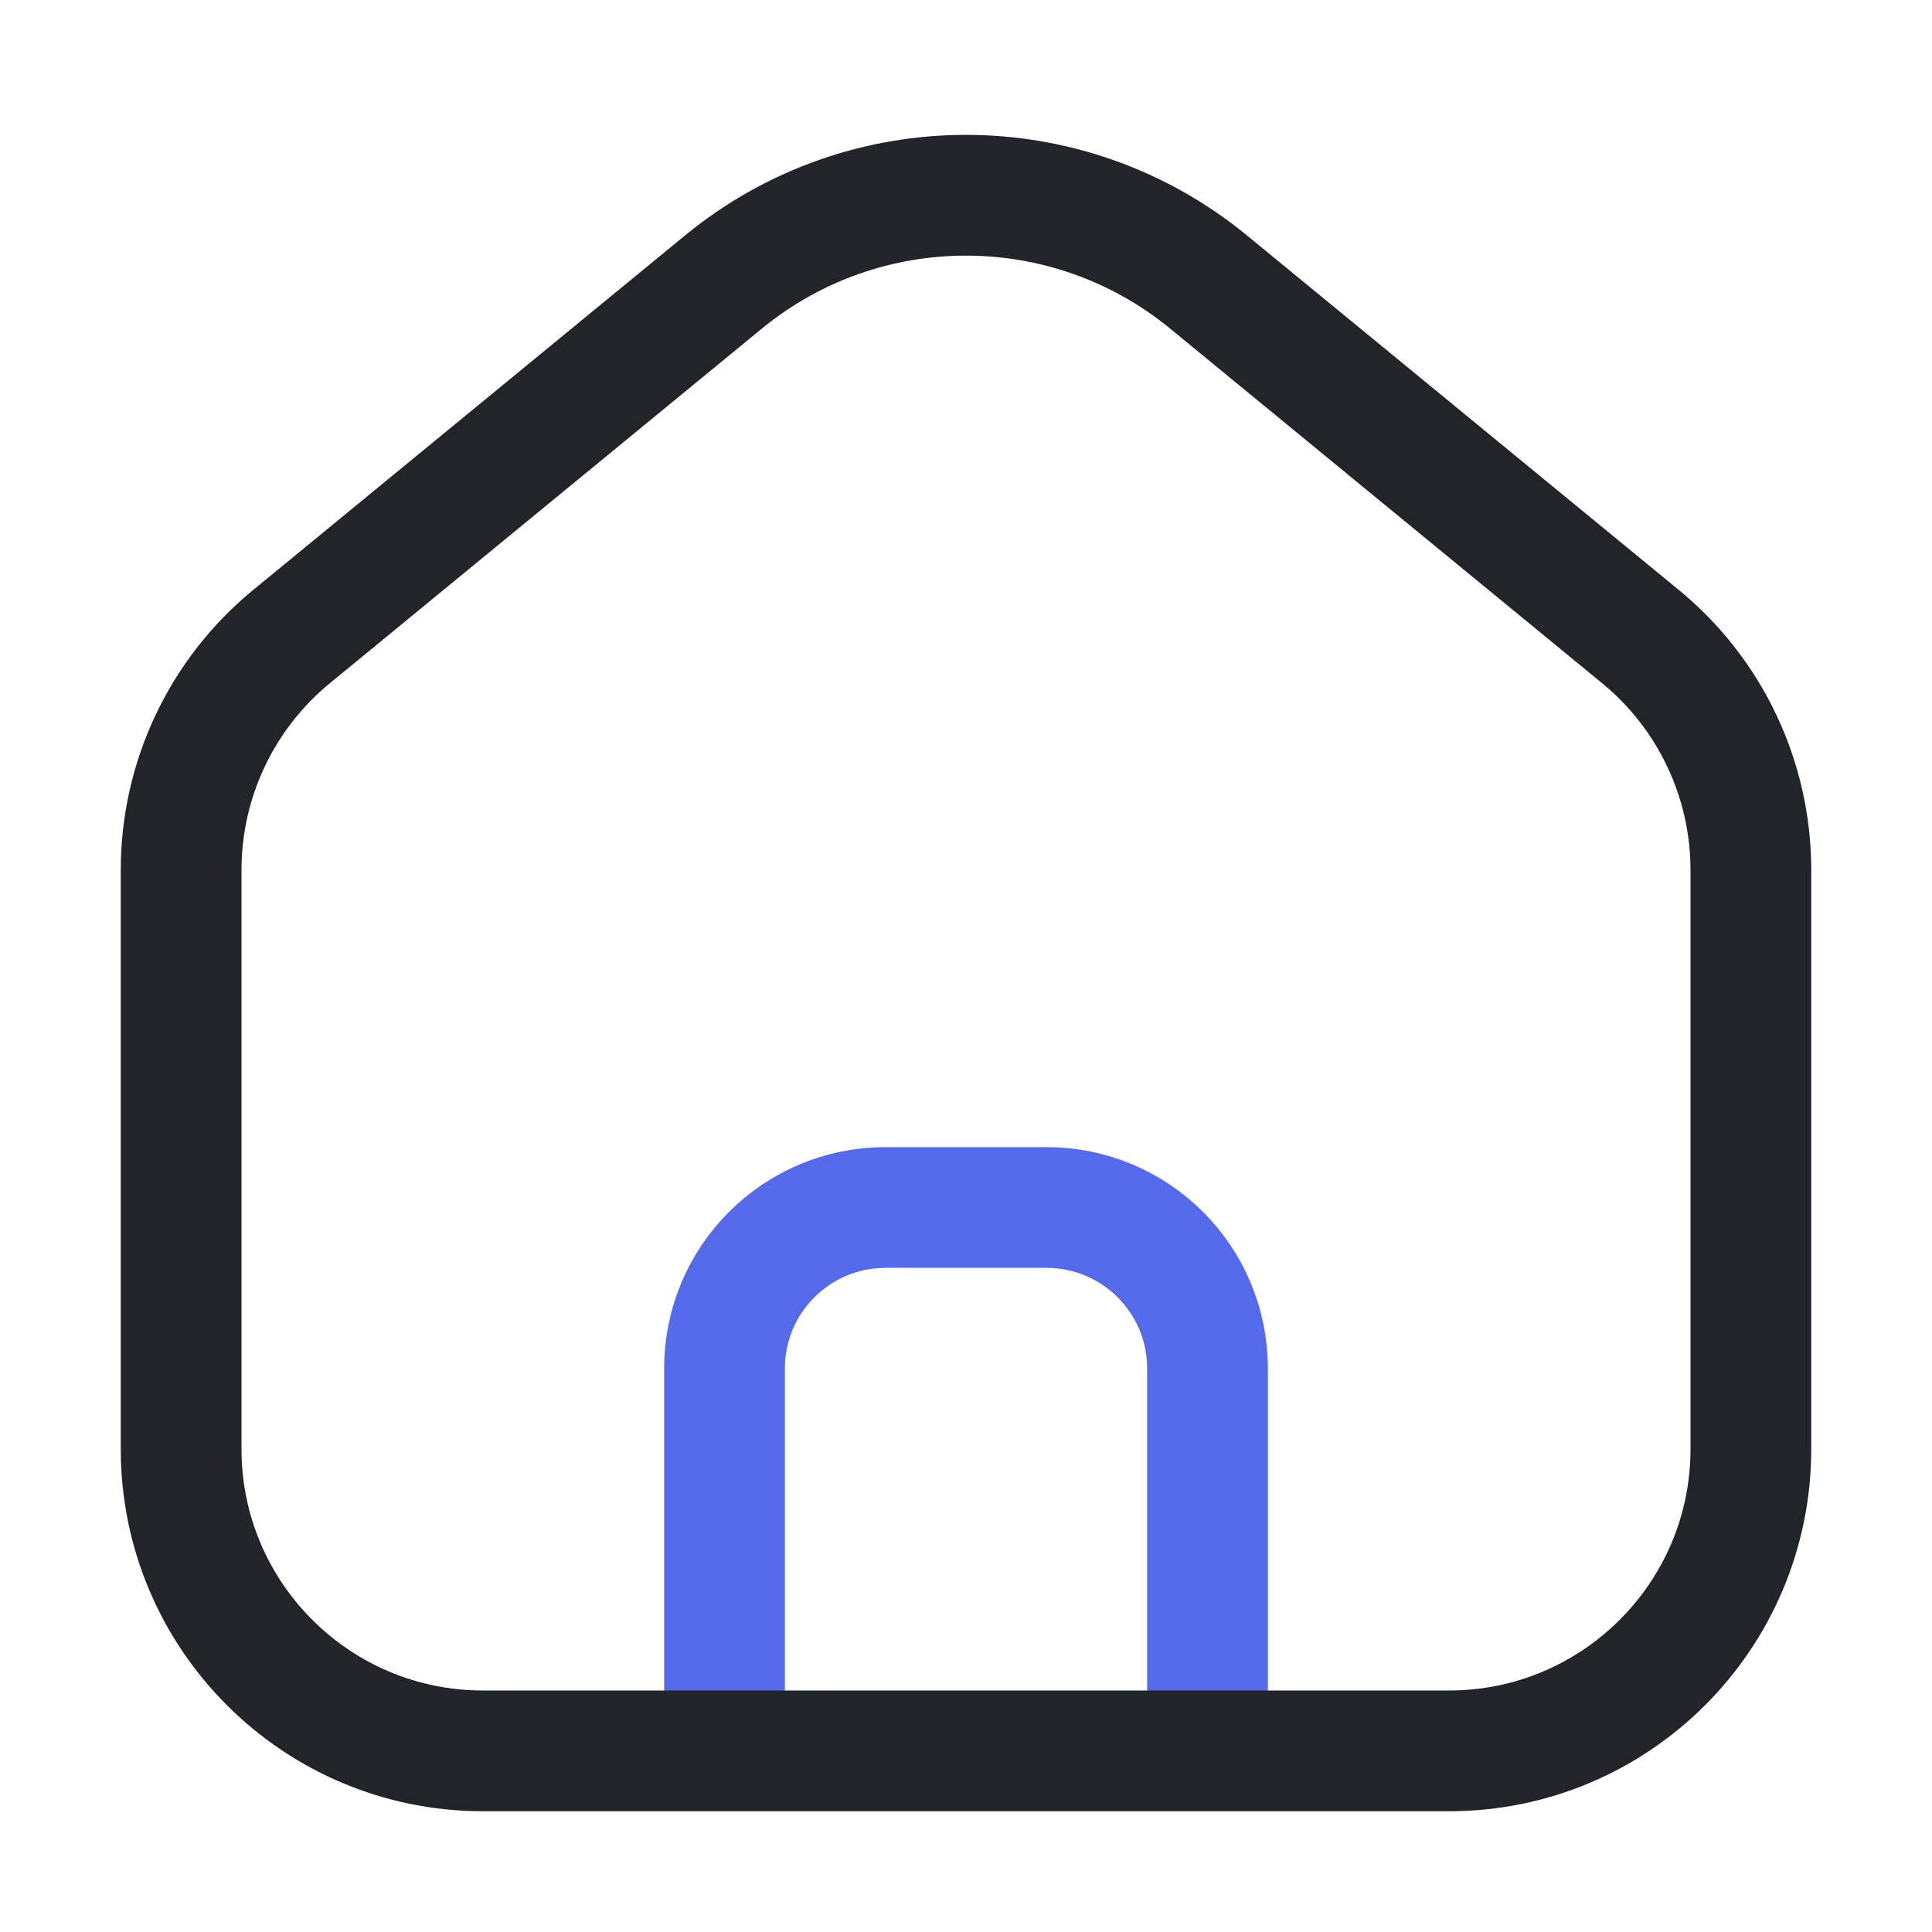
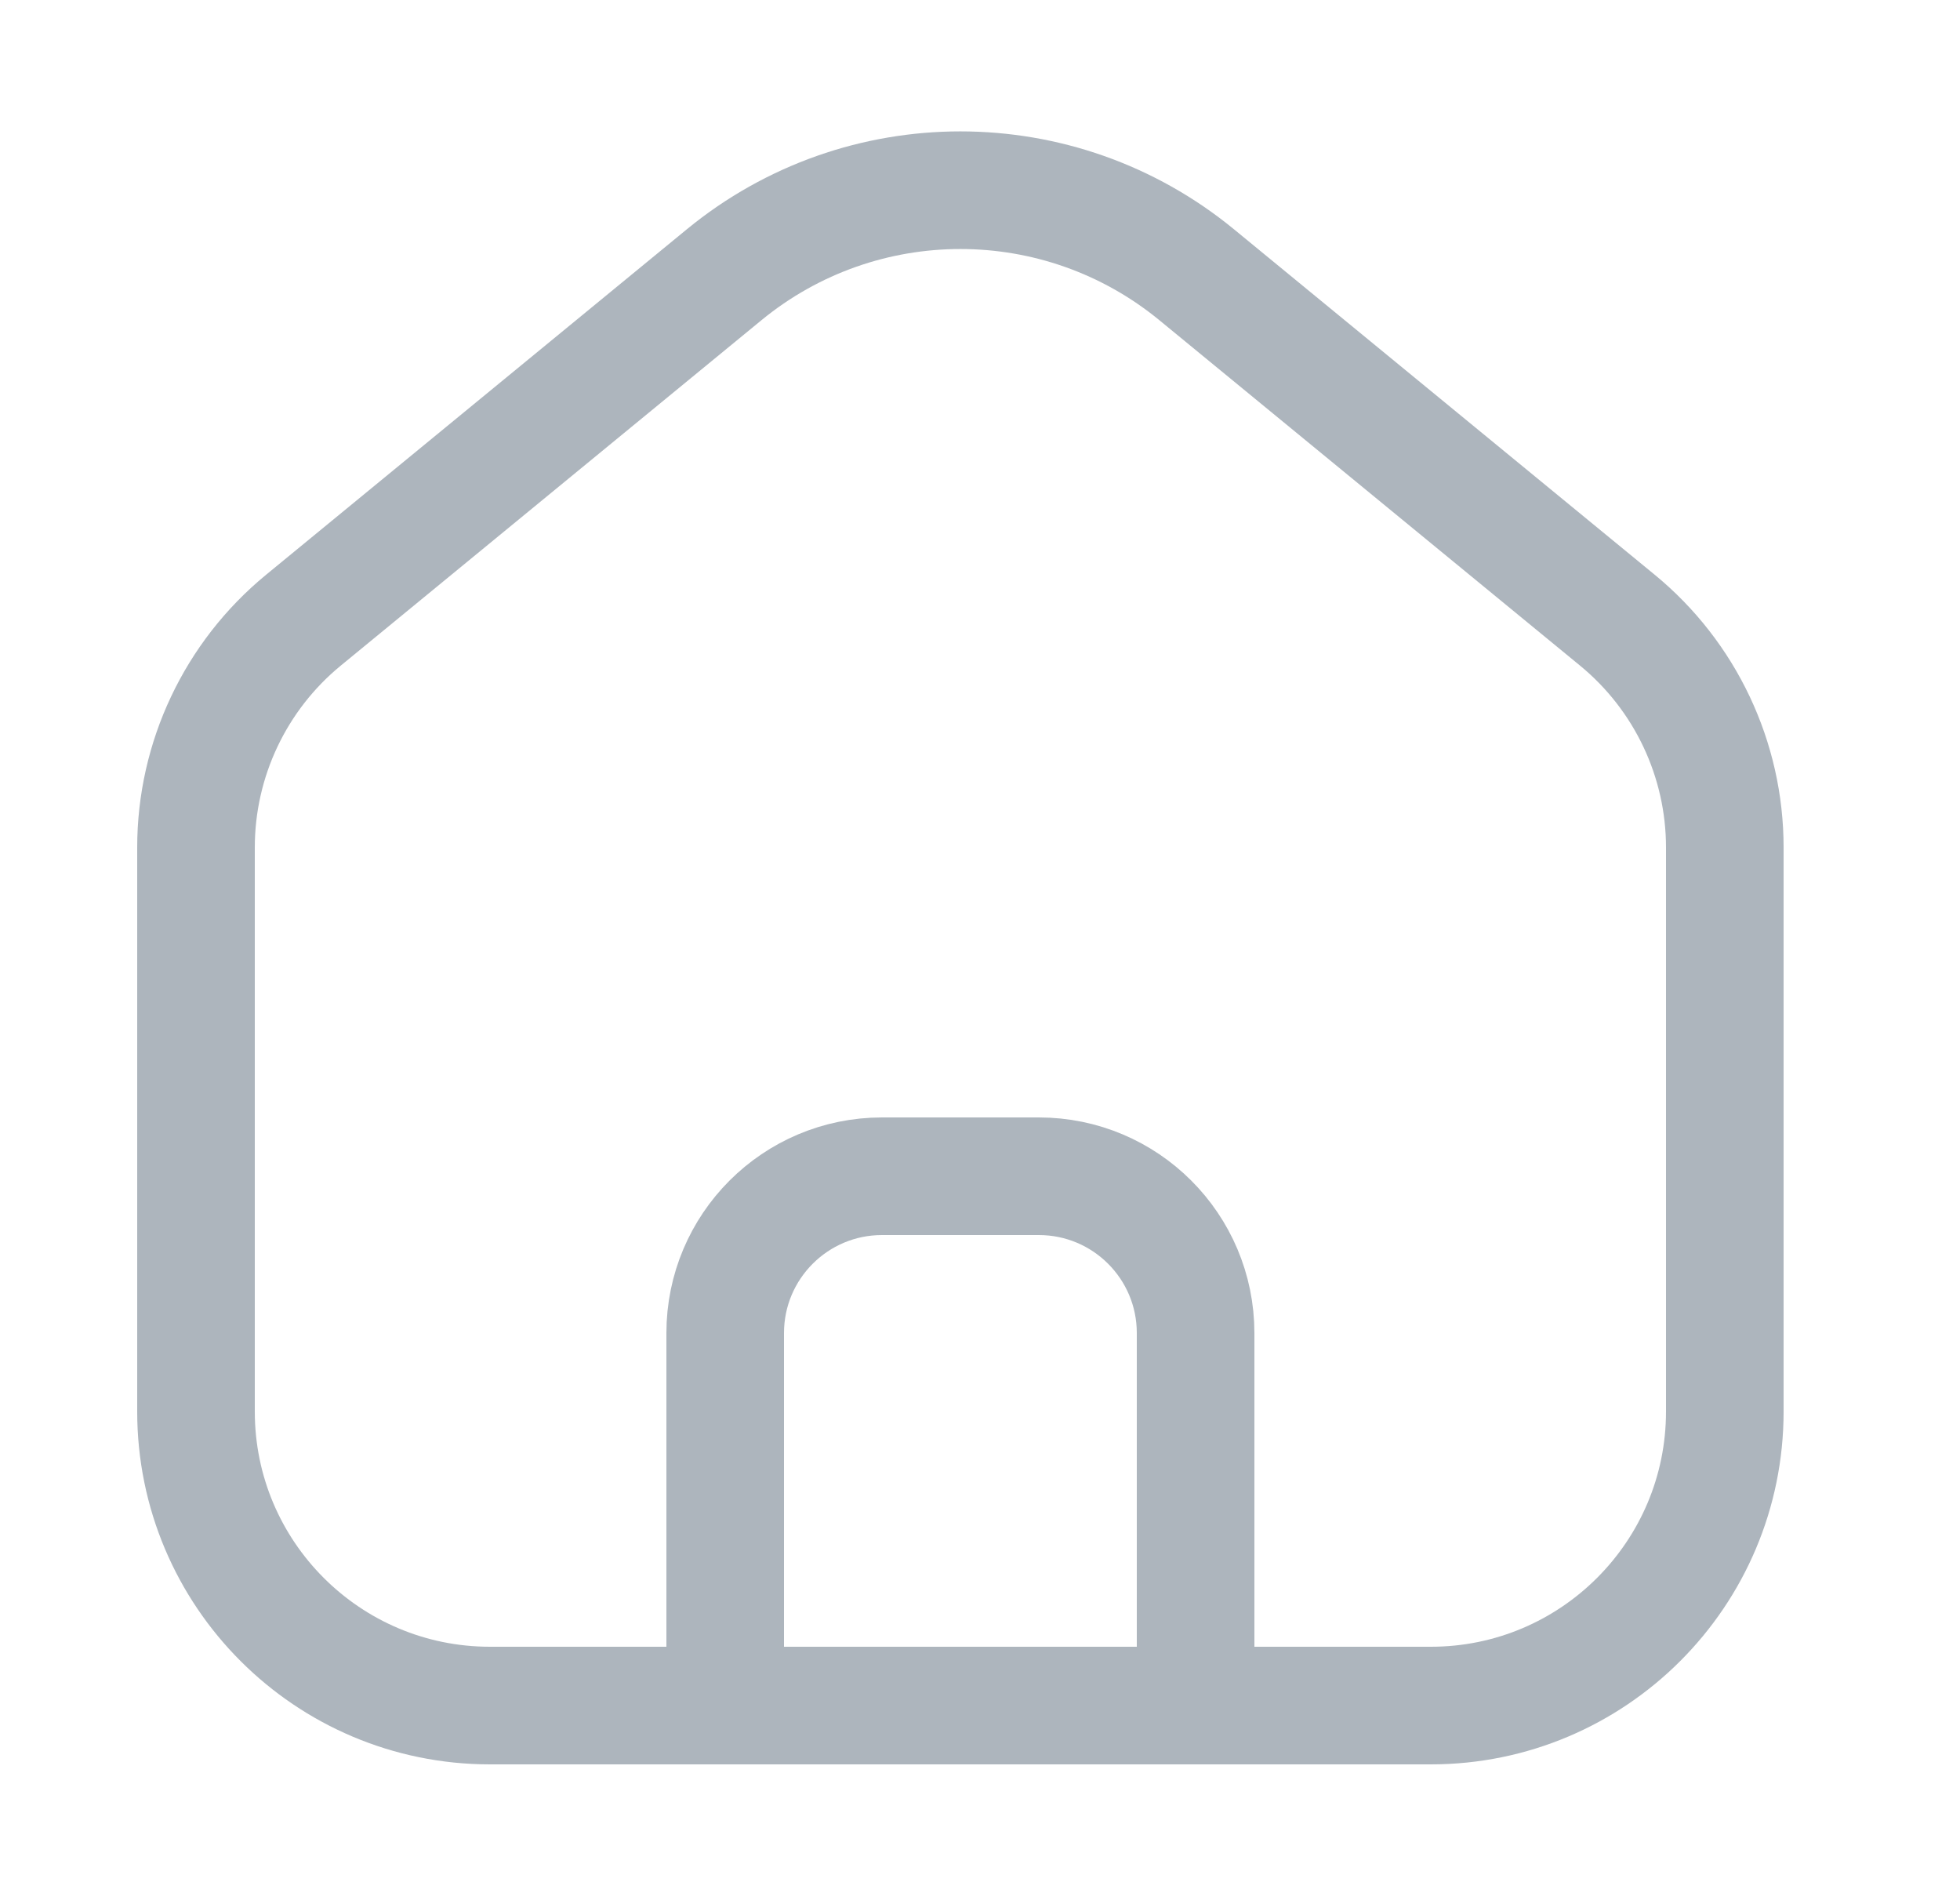
- <svg xmlns="http://www.w3.org/2000/svg" width="24" height="24" viewBox="0 0 24 24" fill="none">
-   <path d="M15 22V17C15 15.895 14.105 15 13 15H11C9.895 15 9 15.895 9 17V22" stroke="#556AEB" stroke-width="1.5" />
-   <path d="M21.75 18V10.807C21.75 9.685 21.247 8.621 20.38 7.909L15.014 3.504C13.262 2.066 10.738 2.066 8.986 3.504L3.62 7.909C2.753 8.621 2.25 9.685 2.25 10.807V18C2.25 20.071 3.929 21.75 6 21.75H18C20.071 21.75 21.75 20.071 21.75 18Z" stroke="#212529" stroke-width="1.5" />
+ <svg xmlns="http://www.w3.org/2000/svg" width="25" height="24" viewBox="0 0 25 24" fill="none">
+   <path d="M15.25 22V17C15.25 15.895 14.355 15 13.25 15H11.25C10.145 15 9.25 15.895 9.25 17V22" stroke="#ADB5BD" stroke-width="1.5" />
+   <path d="M22 18V10.807C22 9.685 21.497 8.621 20.63 7.909L15.264 3.504C13.512 2.066 10.988 2.066 9.236 3.504L3.87 7.909C3.003 8.621 2.5 9.685 2.5 10.807V18C2.5 20.071 4.179 21.75 6.25 21.75H18.25C20.321 21.75 22 20.071 22 18Z" stroke="#ADB5BD" stroke-width="1.5" />
</svg>
